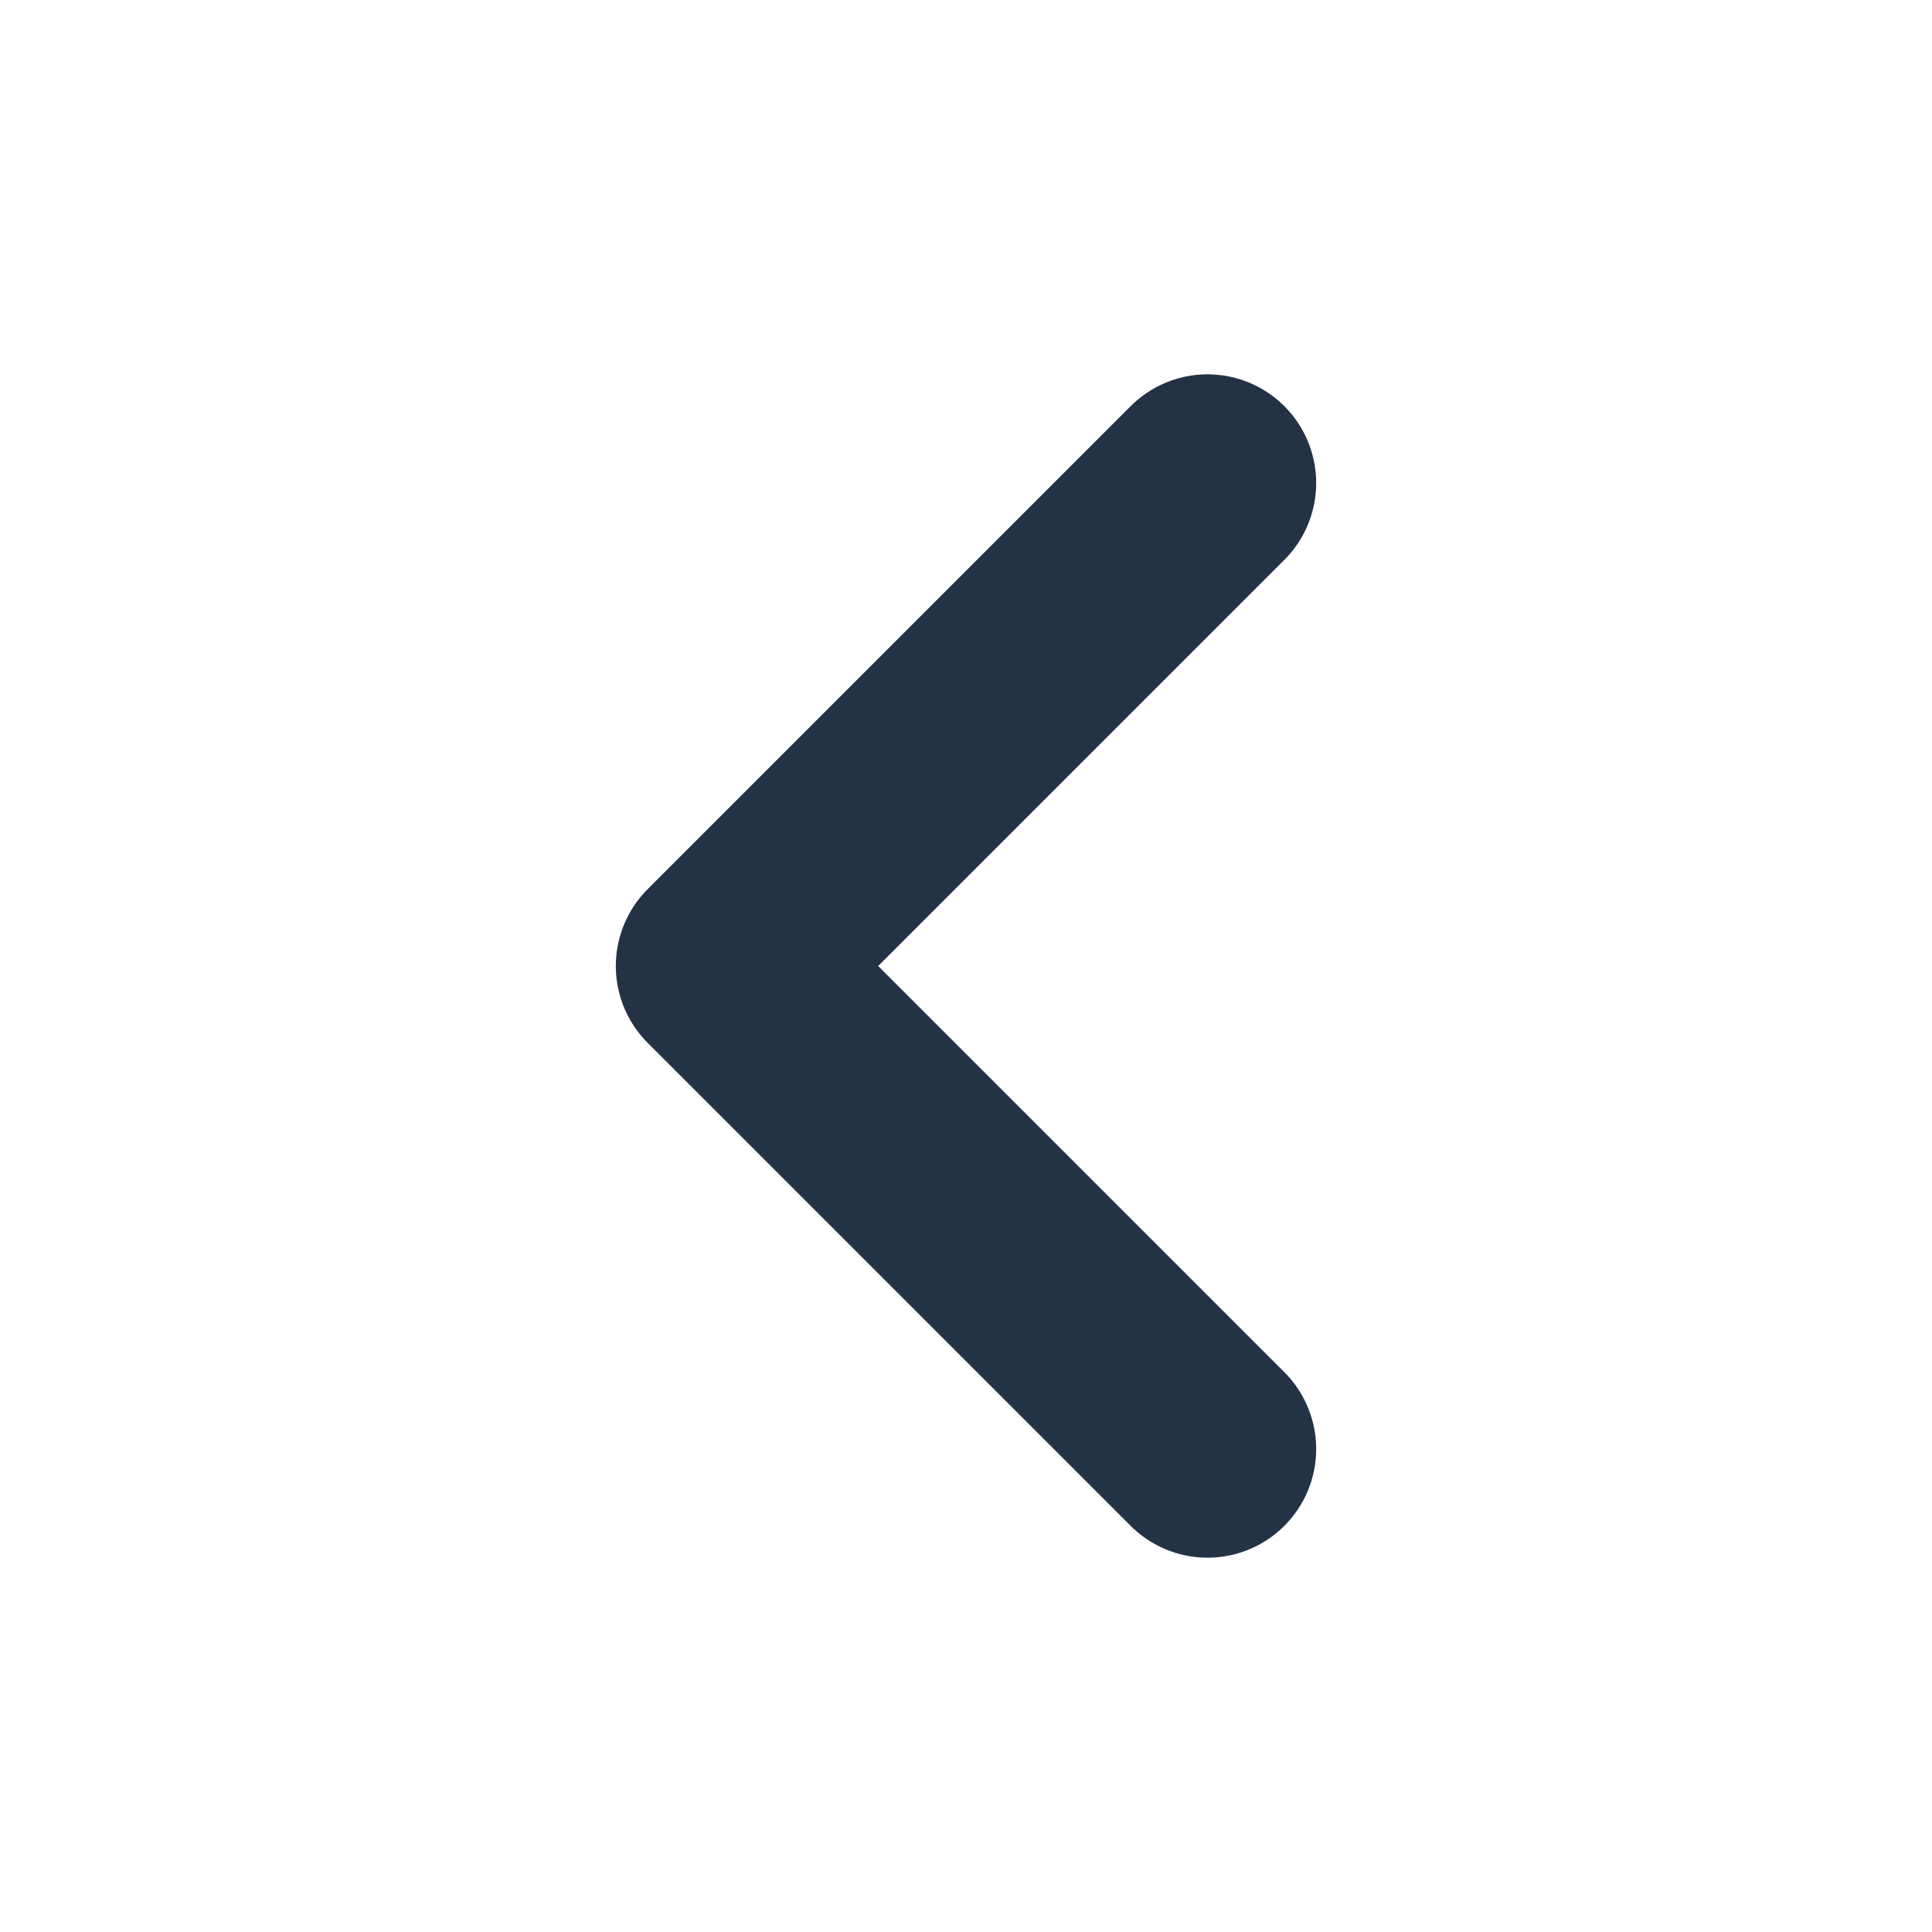
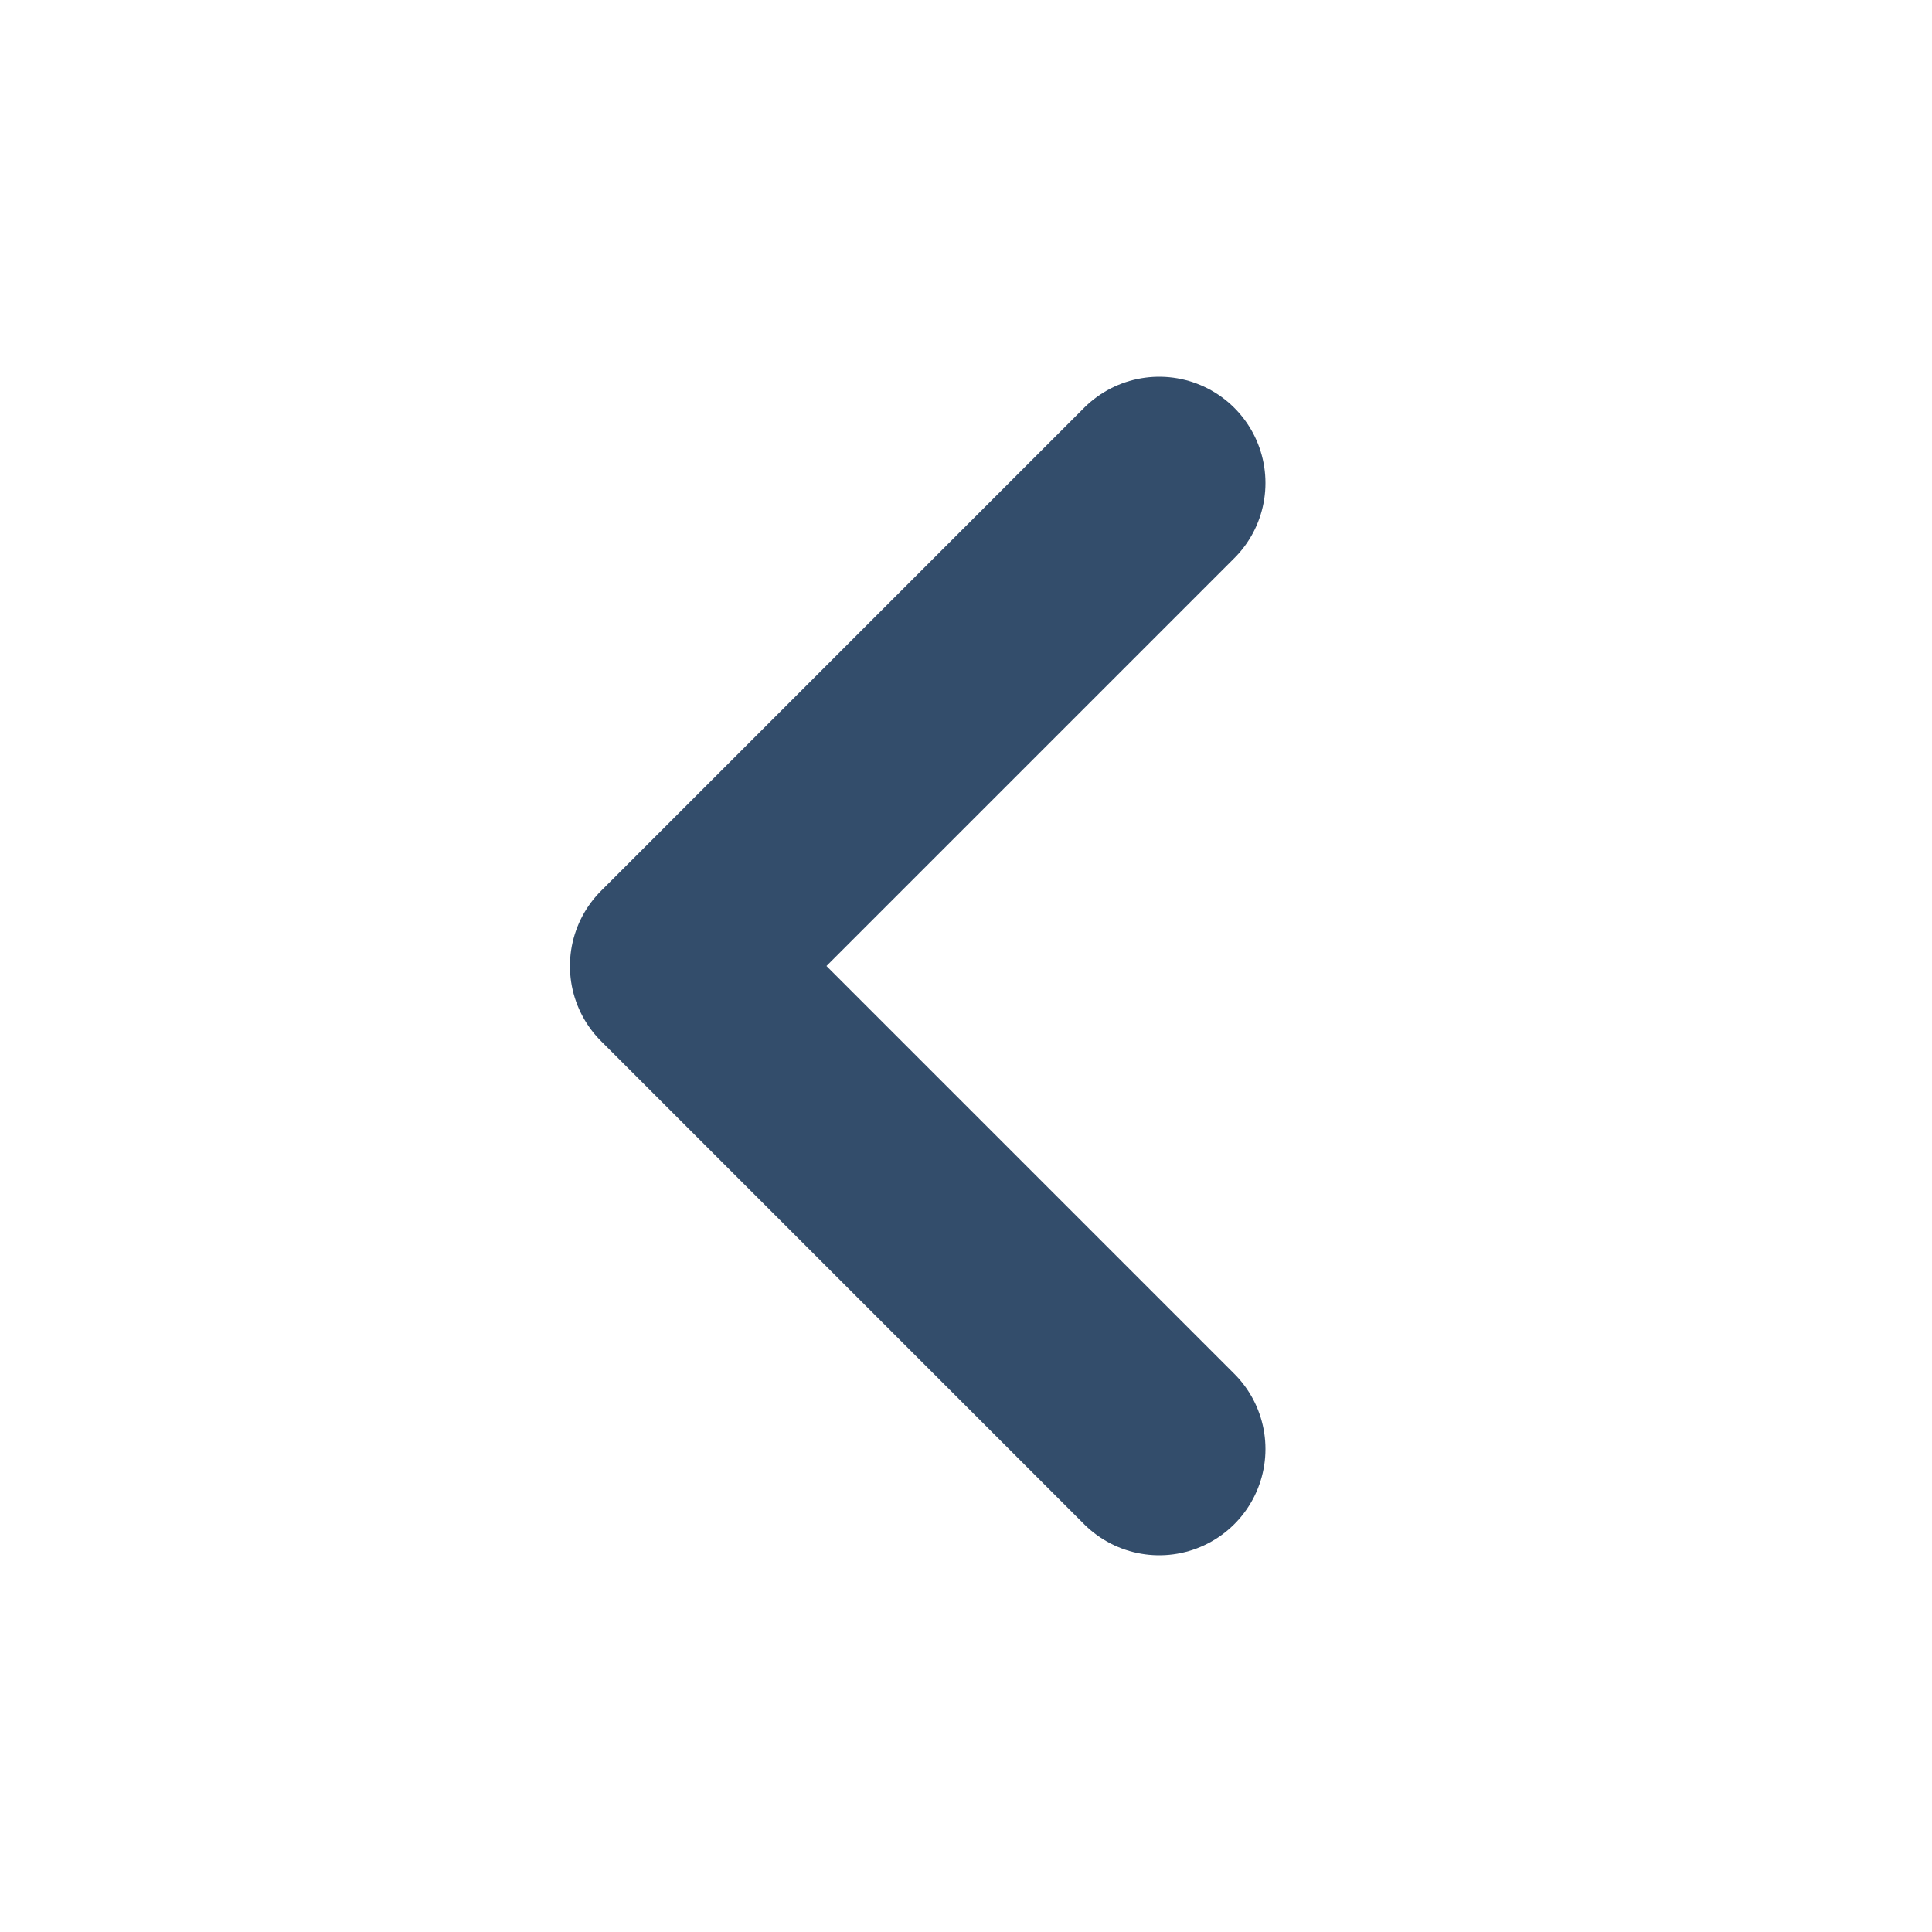
- <svg xmlns="http://www.w3.org/2000/svg" width="16" height="16" viewBox="0 0 16 16">
-   <polyline points="10 4 6 8 10 12" fill="none" stroke="#243246" stroke-width="1.8" stroke-linecap="round" stroke-linejoin="round" />
+ <svg xmlns="http://www.w3.org/2000/svg" width="20" height="20" viewBox="0 0 20 20">
+   <polyline points="12 5 7 10 12 15" fill="none" stroke="#334d6b" stroke-width="2.2" stroke-linecap="round" stroke-linejoin="round" />
</svg>
